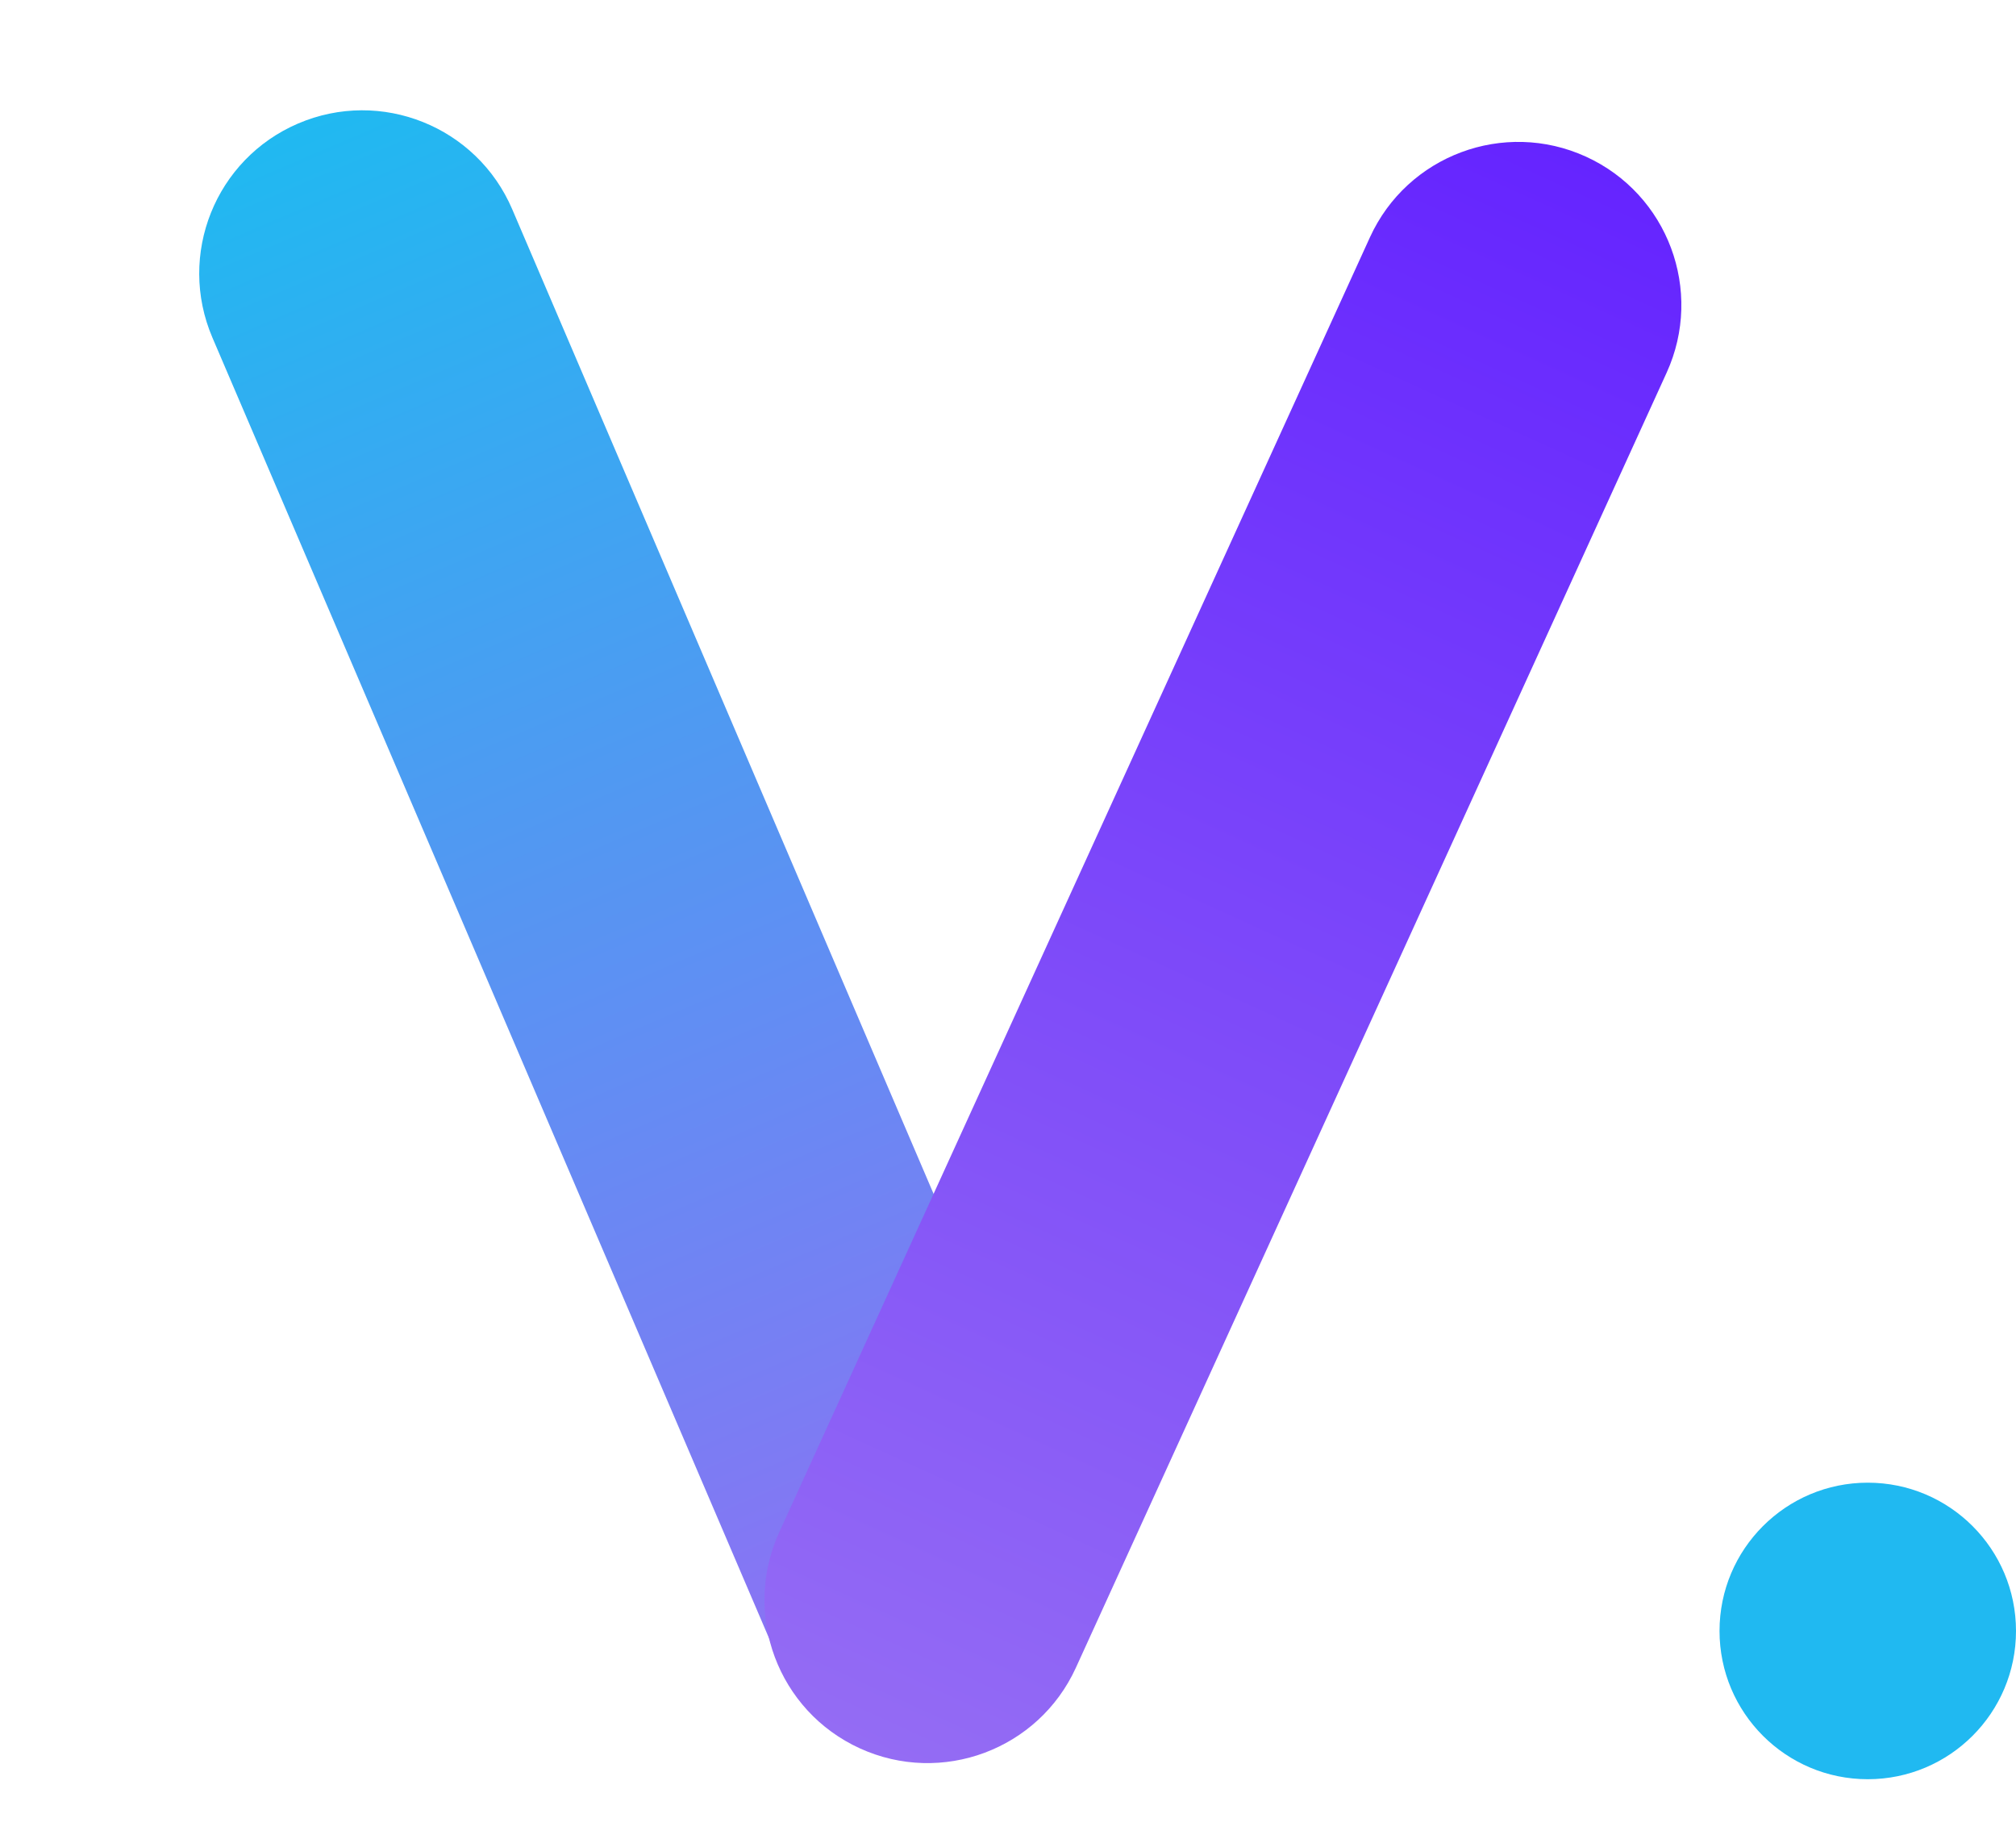
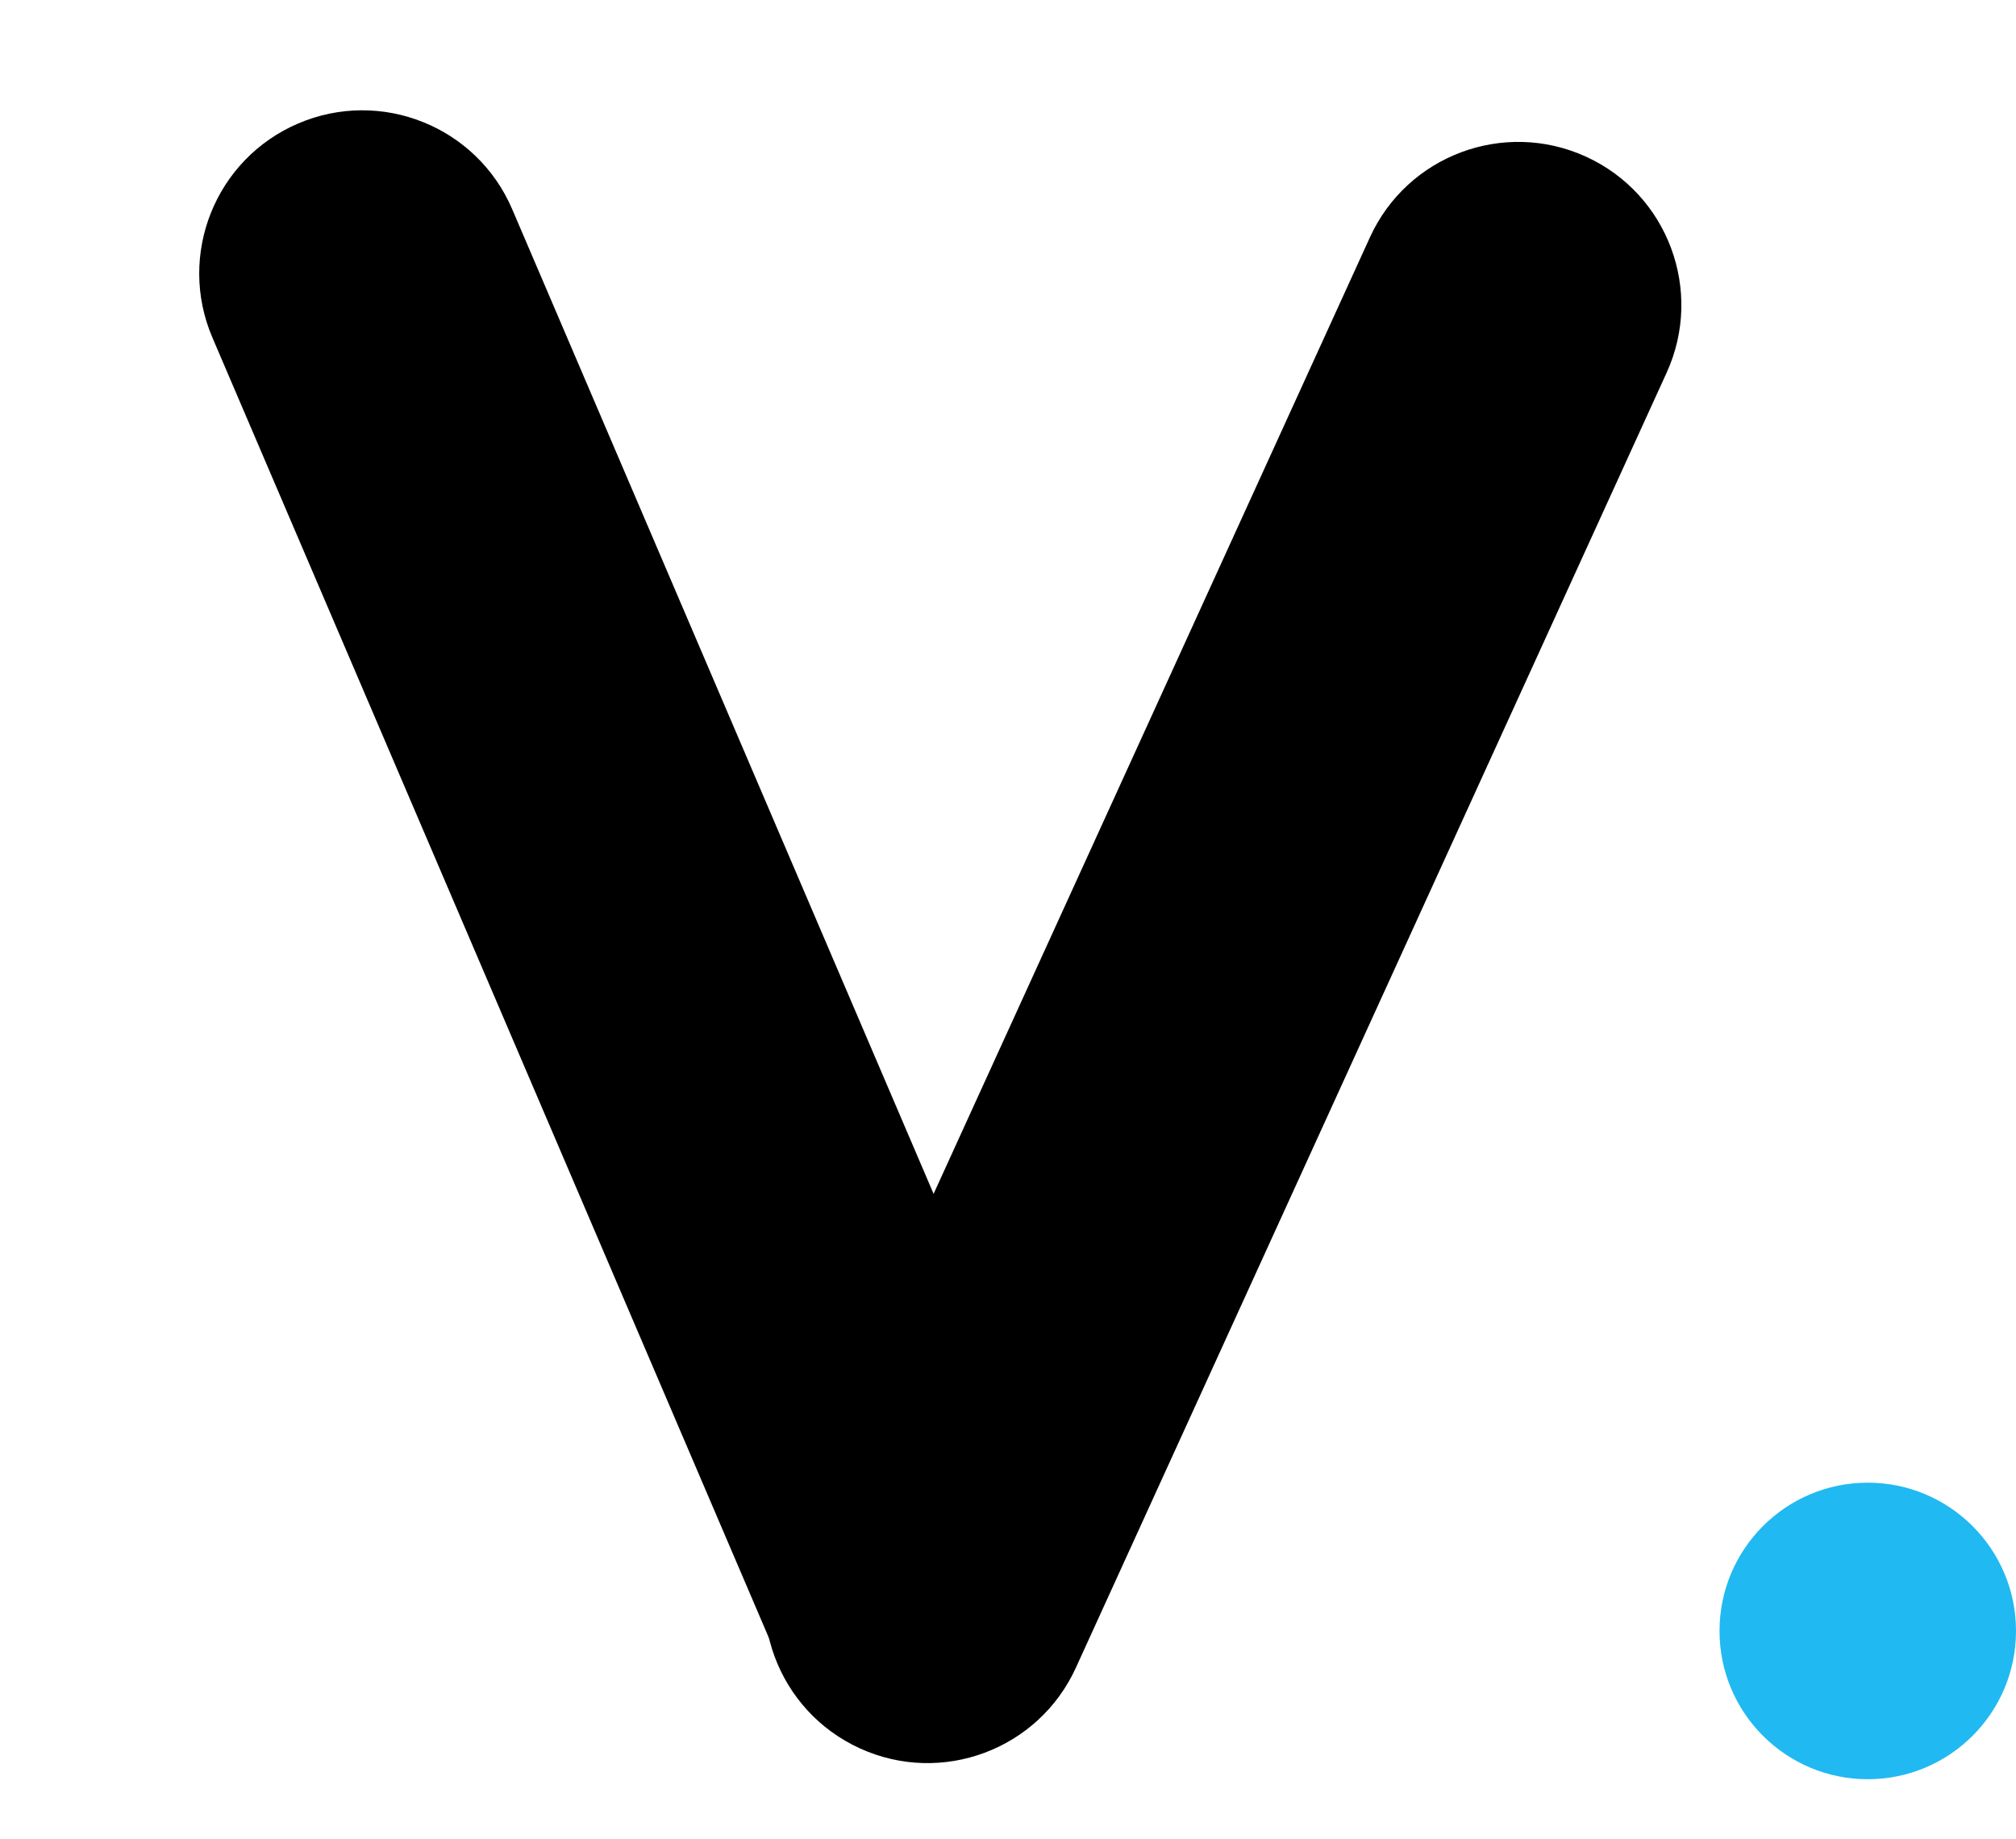
<svg xmlns="http://www.w3.org/2000/svg" width="68" height="62" viewBox="0 0 68 62" fill="none">
  <rect x="38.331" y="56.239" width="11" height="59" rx="5.5" transform="rotate(156.826 38.3308 56.2394)" fill="url(#paint0_linear_10_154)" />
  <rect x="34.008" y="61.243" width="11" height="59" rx="5.5" transform="rotate(-155.474 34.0075 61.2428)" fill="url(#paint1_linear_10_154)" />
  <circle cx="63" cy="55" r="5" fill="#20B9F1" />
  <defs>
    <linearGradient id="paint0_linear_10_154" x1="43.831" y1="56.239" x2="43.831" y2="115.239" gradientUnits="userSpaceOnUse">
-       <stop stop-color="#946CF4" />
-       <stop offset="1" stop-color="#20B9F1" />
+       <stop stopColor="#946CF4" />
+       <stop offset="1" stopColor="#20B9F1" />
    </linearGradient>
    <linearGradient id="paint1_linear_10_154" x1="39.508" y1="61.243" x2="39.508" y2="120.243" gradientUnits="userSpaceOnUse">
-       <stop stop-color="#946CF4" />
-       <stop offset="1" stop-color="#6524FF" />
+       <stop stopColor="#946CF4" />
+       <stop offset="1" stopColor="#6524FF" />
    </linearGradient>
  </defs>
</svg>
